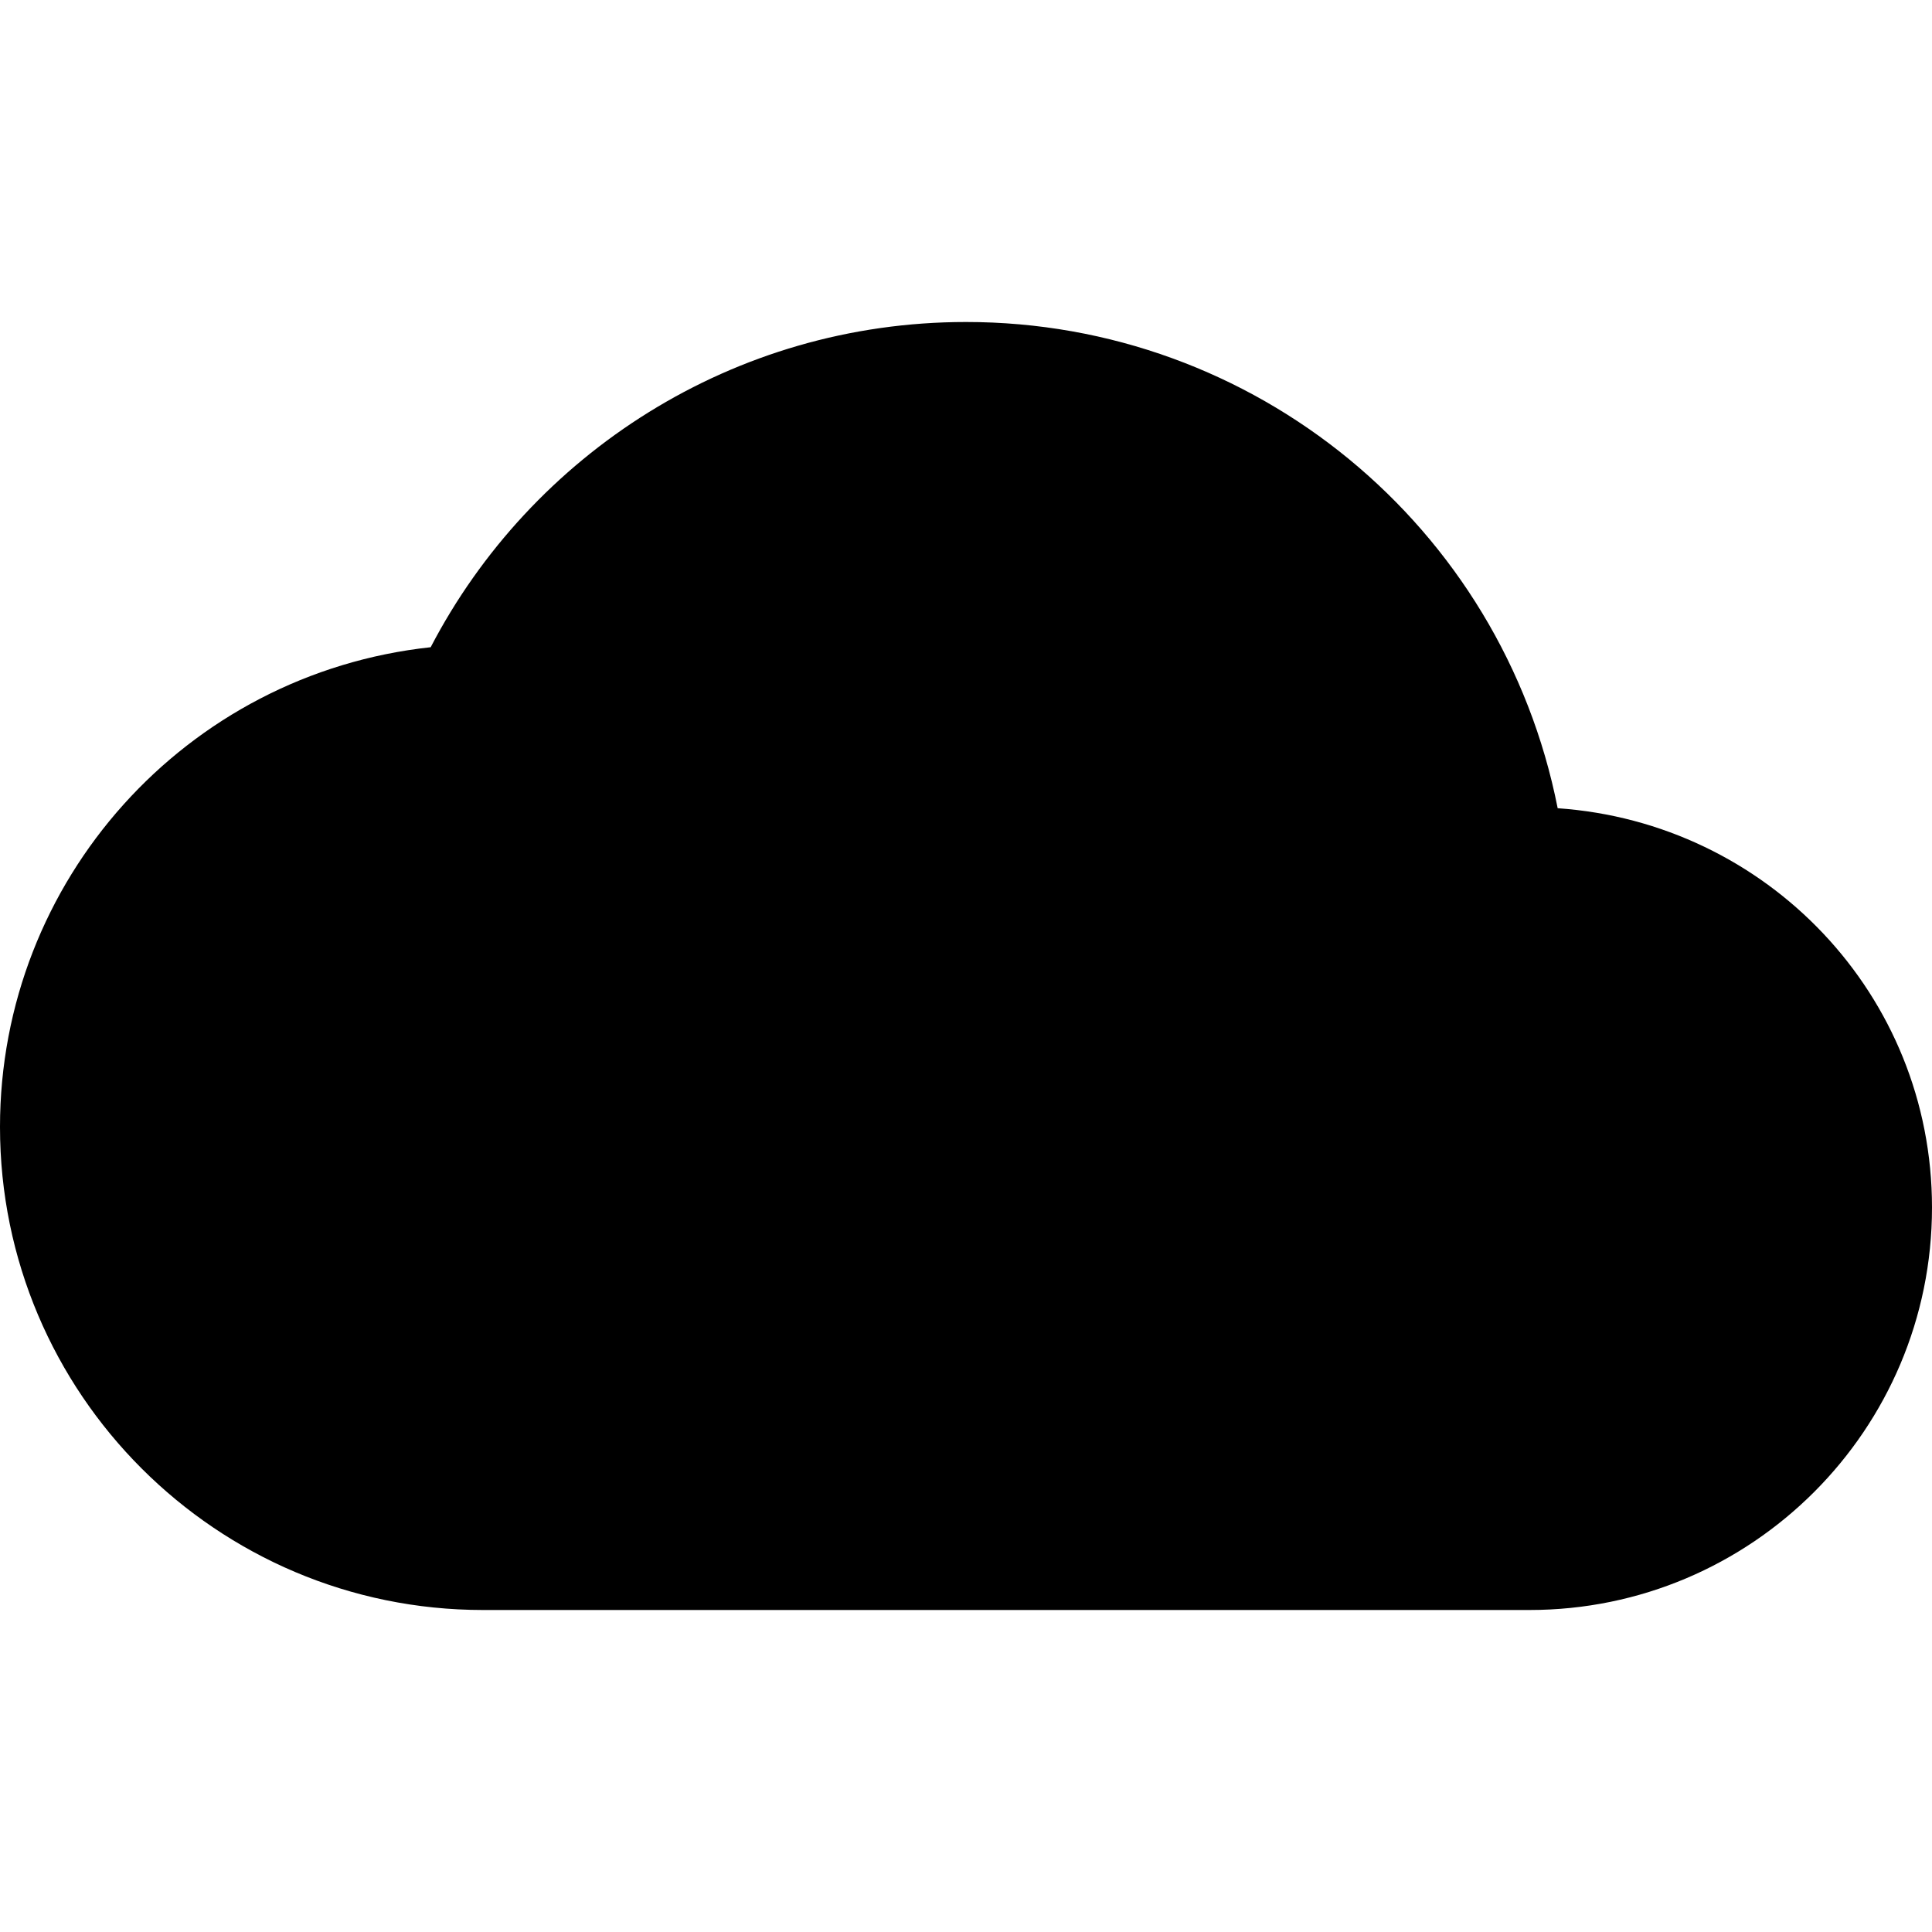
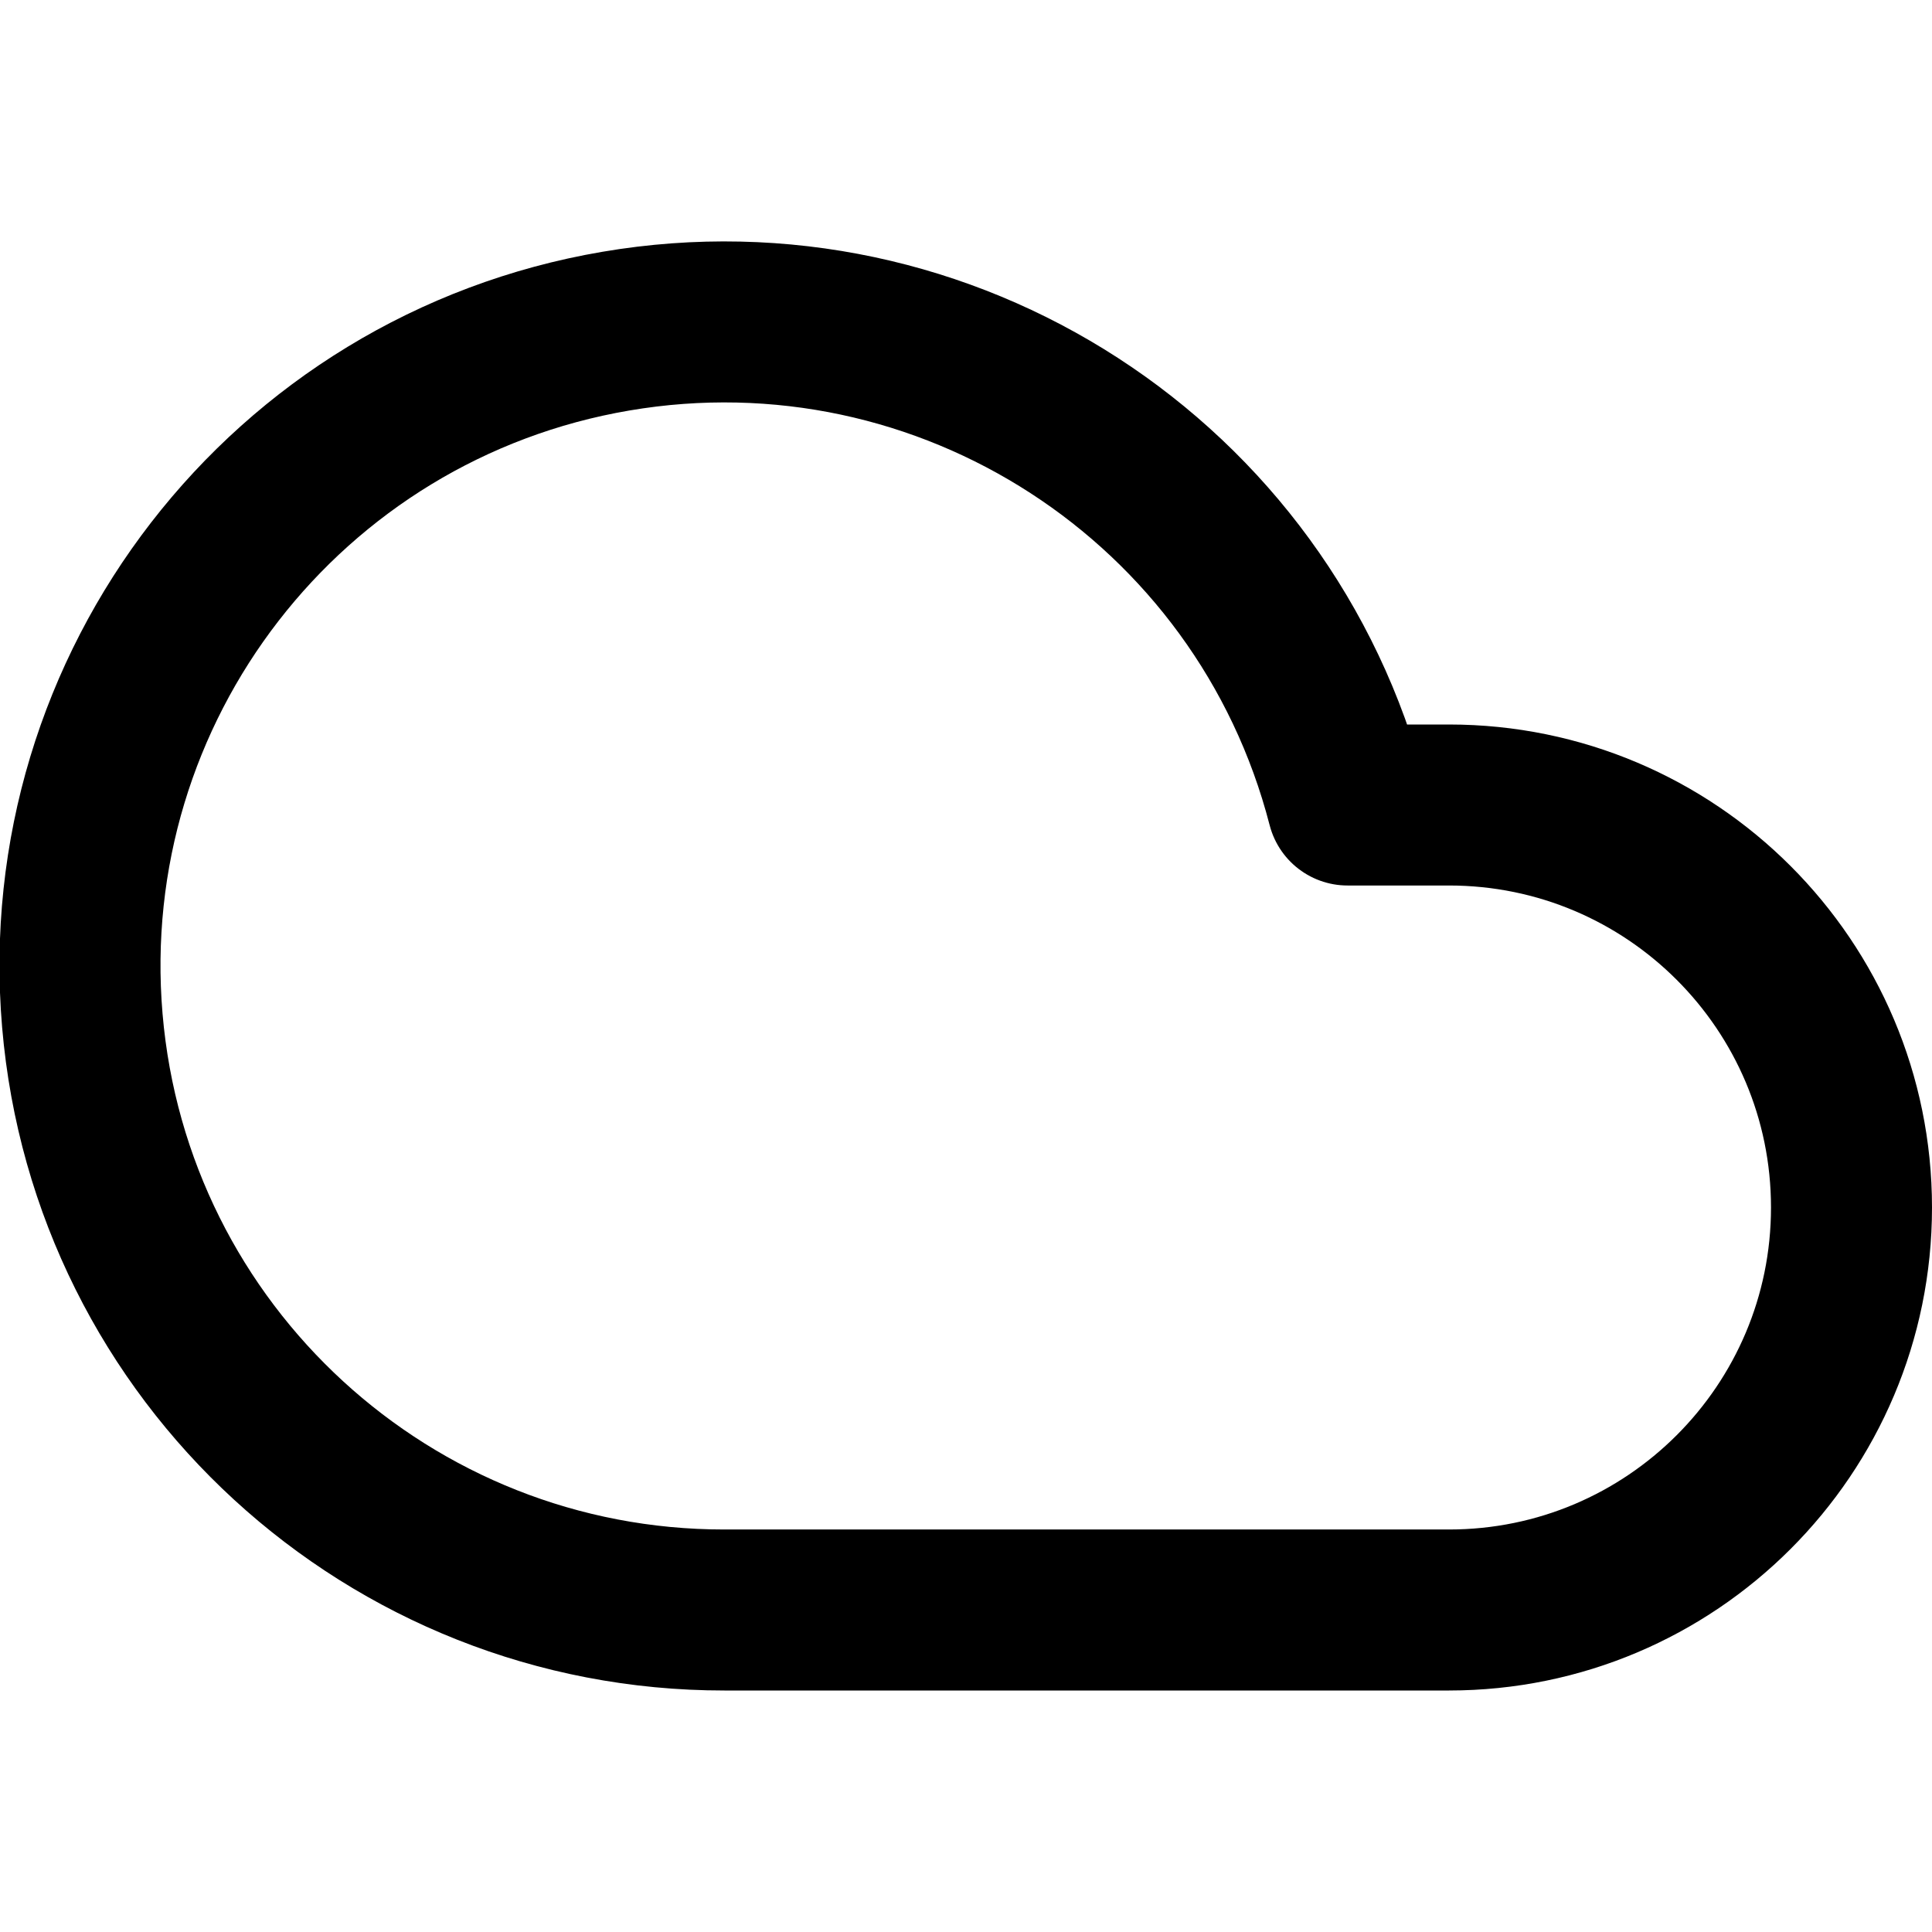
- <svg xmlns="http://www.w3.org/2000/svg" viewBox="0 0 24 24" fill="currentColor">
-   <path d="M19.35 10.04A7.49 7.49 0 0 0 12 4C9.11 4 6.6 5.64 5.35 8.04A5.994 5.994 0 0 0 0 14c0 3.31 2.69 6 6 6h13c2.76 0 5-2.24 5-5 0-2.64-2.05-4.78-4.65-4.96z" />
+ <svg xmlns="http://www.w3.org/2000/svg" width="24" height="24" viewBox="0 0 24 24" fill="none" stroke="currentColor" stroke-width="2" stroke-linecap="round" stroke-linejoin="round">
+   <path d="M18 10h-1.26A8 8 0 1 0 9 20h9a5 5 0 0 0 0-10z" />
</svg>
